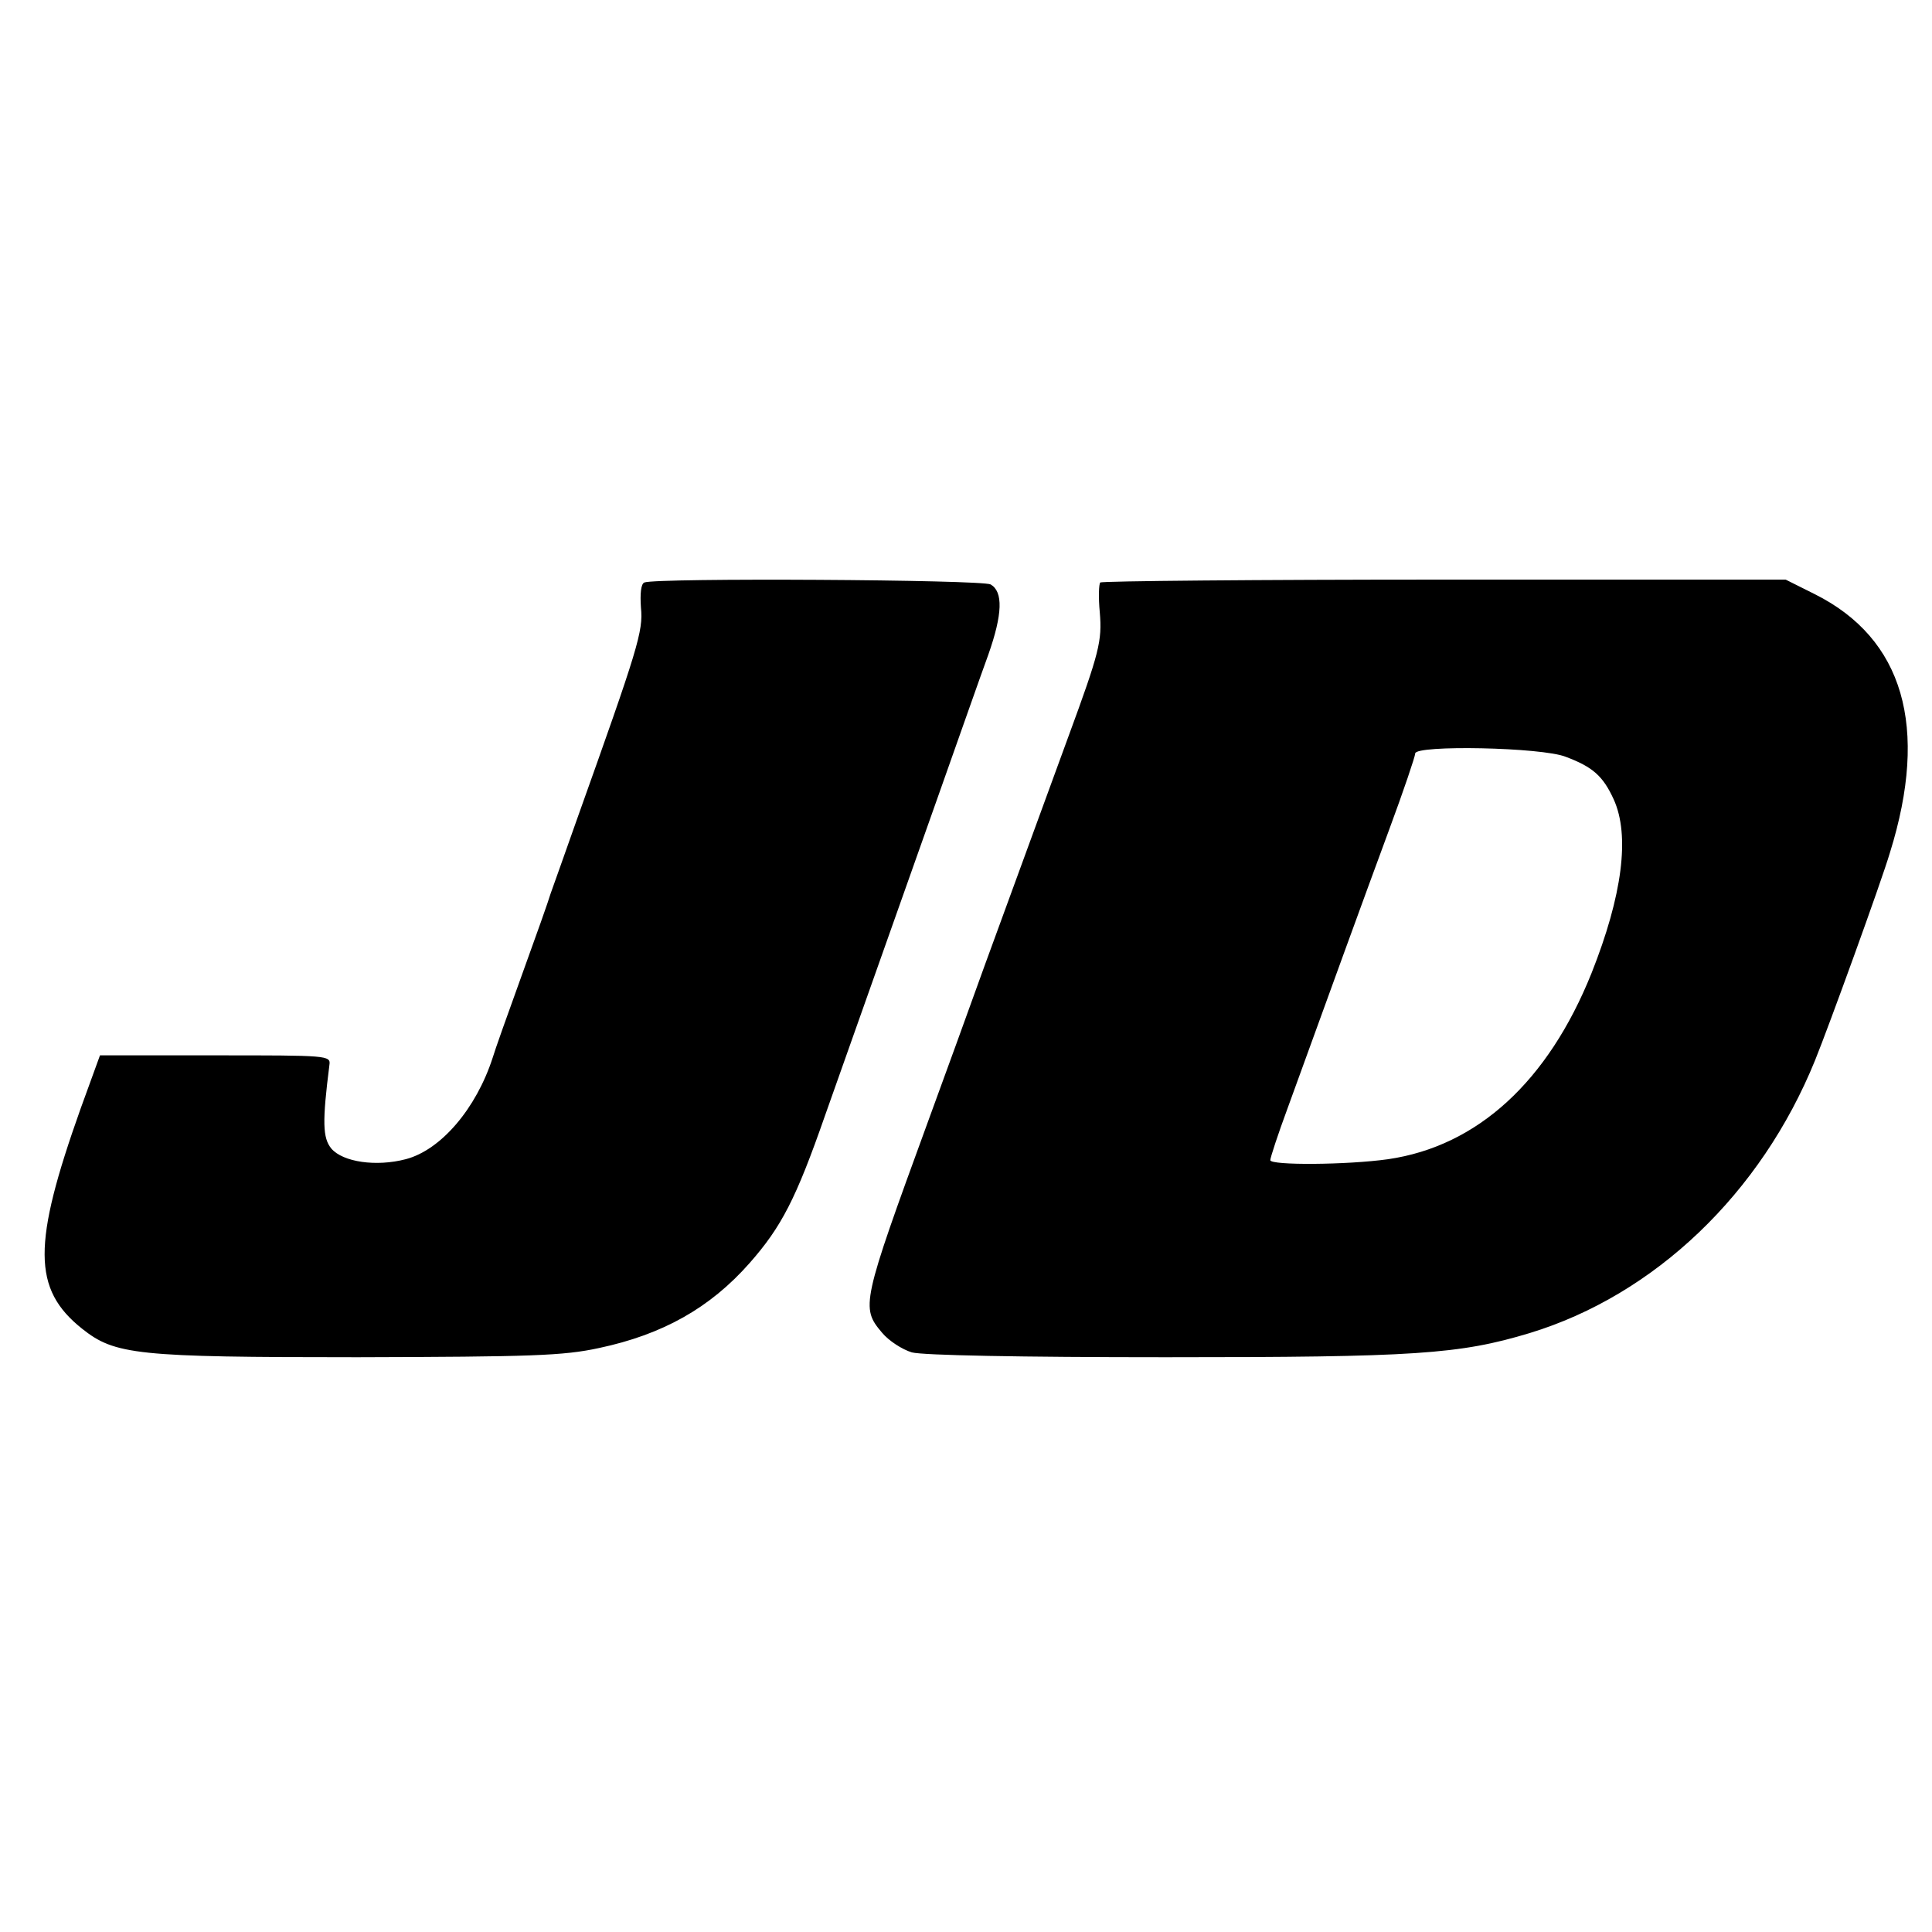
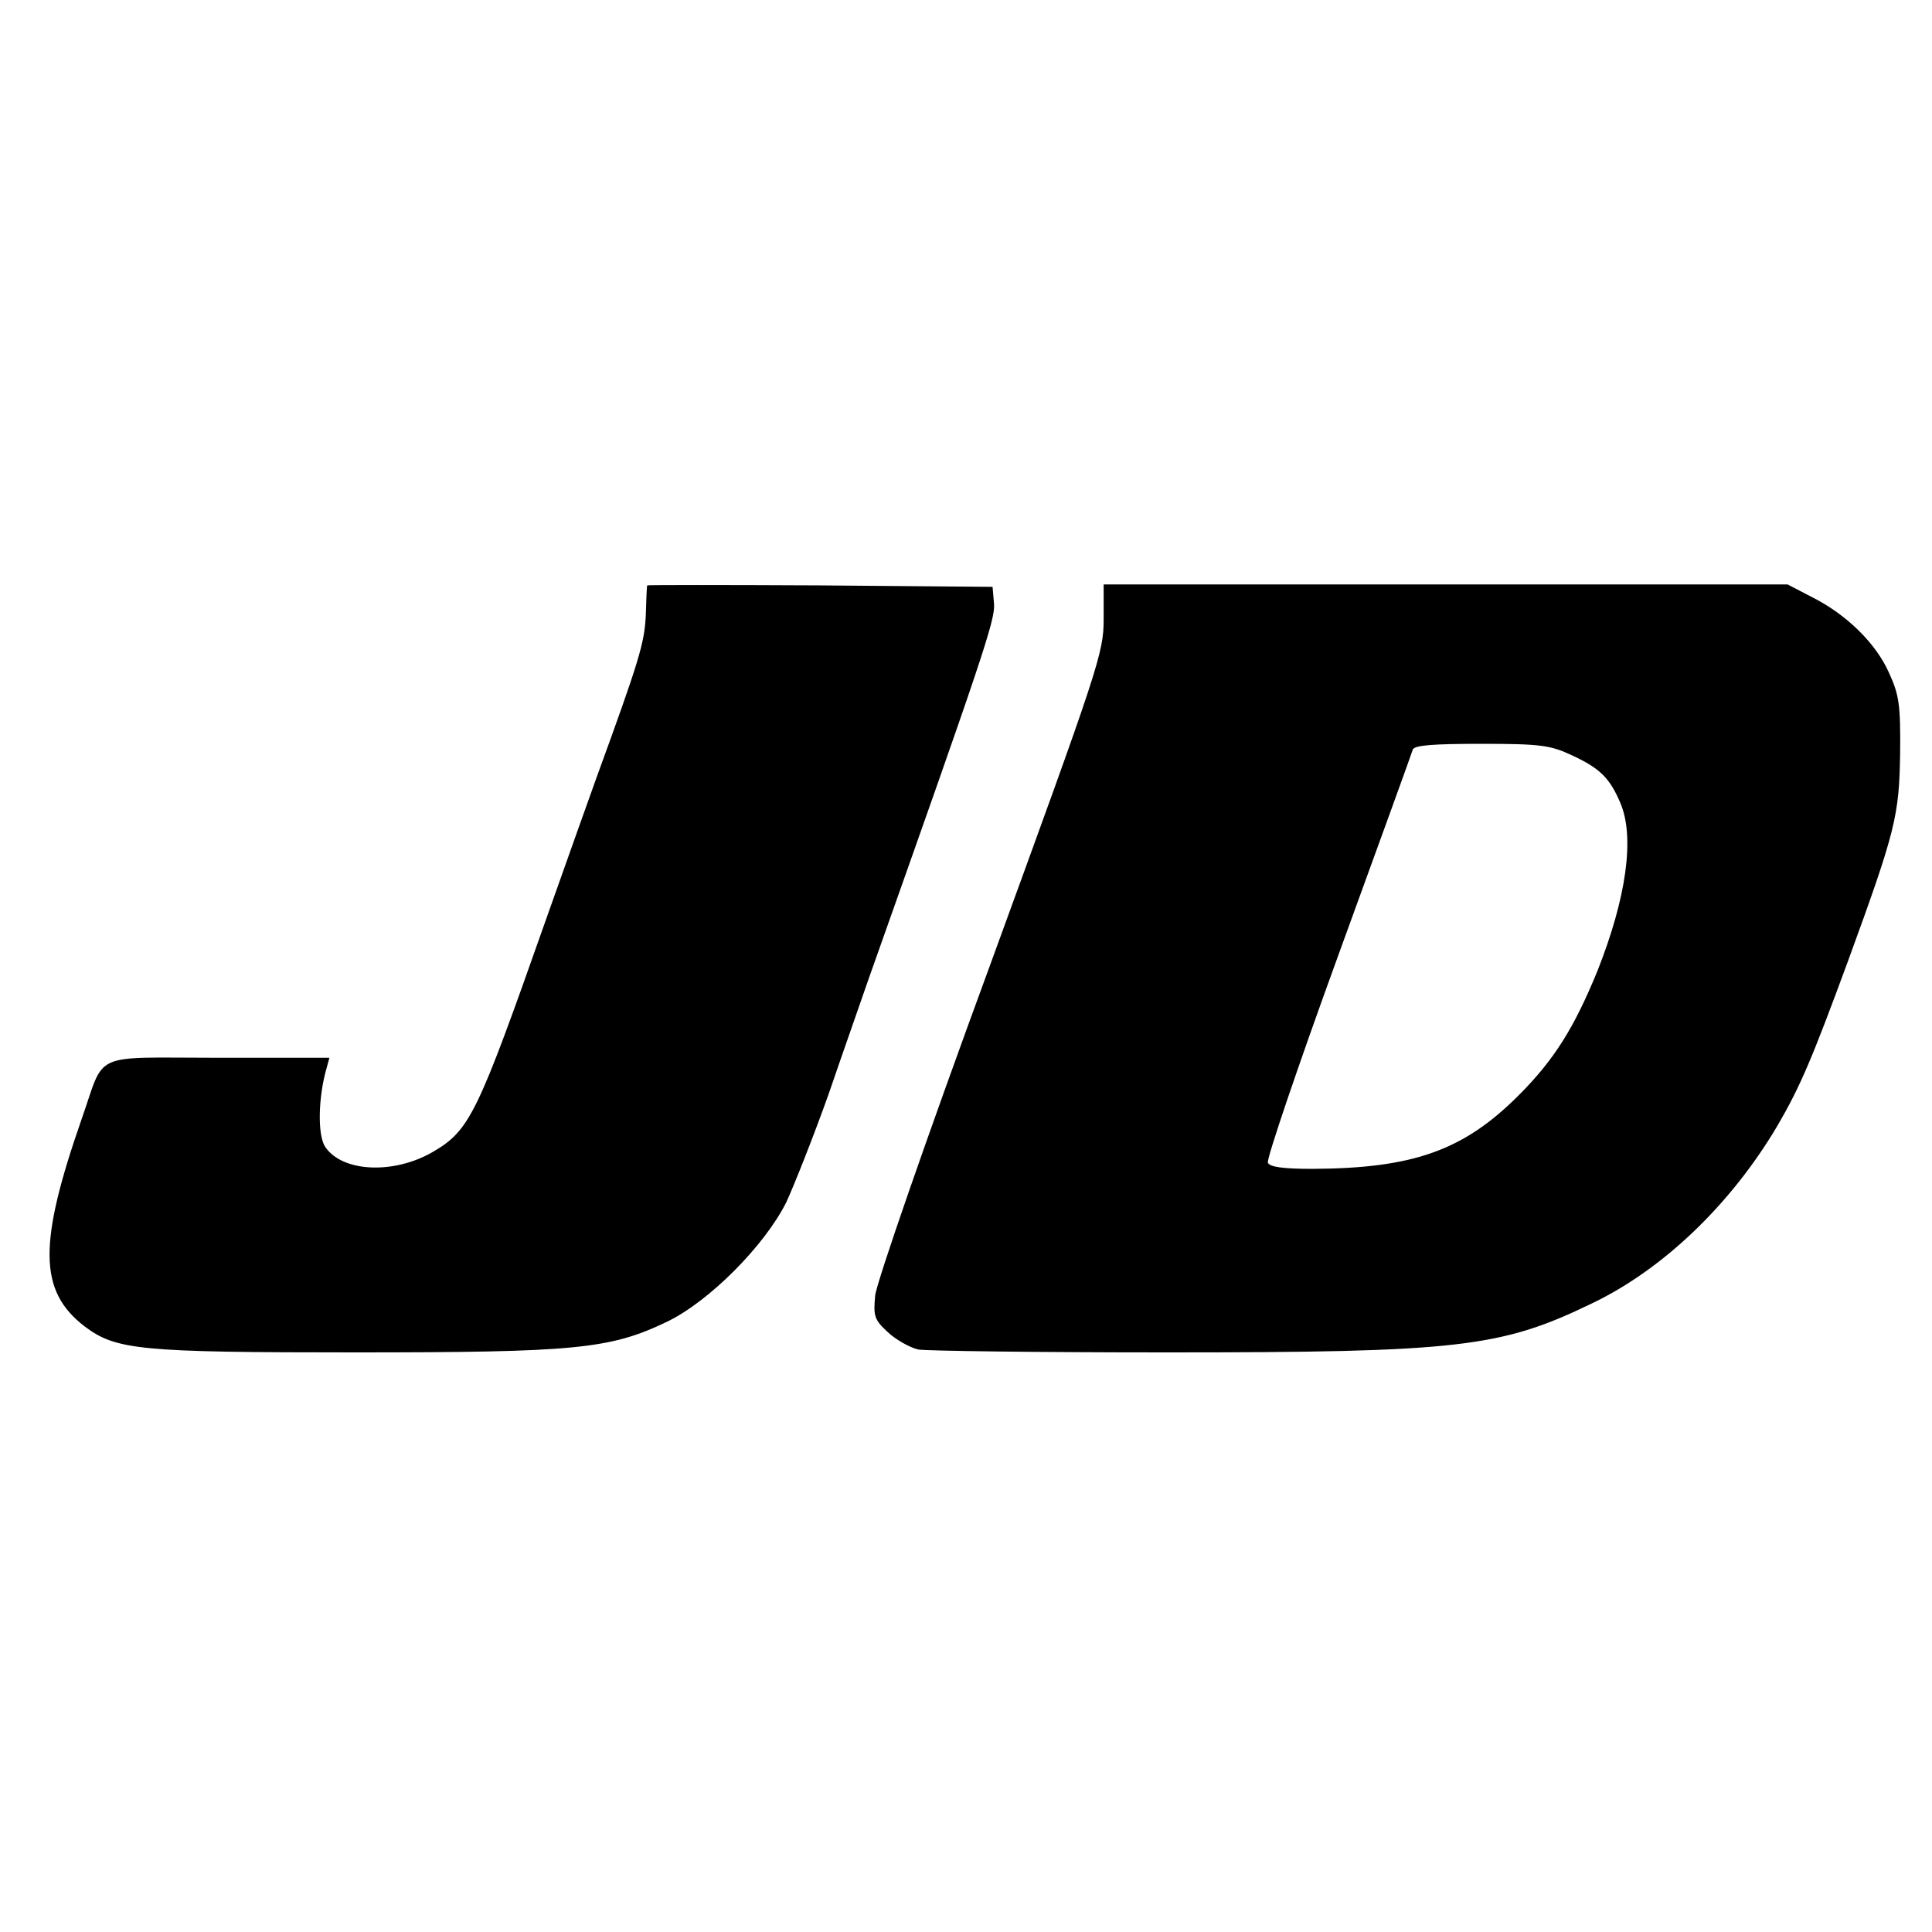
<svg xmlns="http://www.w3.org/2000/svg" version="1.0" viewBox="0 0 400 400">
-   <path d="M133.4 120.6c-.7.3-.9 2.3-.7 5.2.5 4.9-.6 8.4-13.2 43.7-2.5 7.1-5 14.1-5.5 15.5-.4 1.4-3.1 9-6 17s-5.6 15.6-6 17c-3.4 10.5-10.7 19.1-18 21-6.1 1.6-13 .6-15.4-2.2-1.8-2.2-1.9-5.5-.4-17.3.3-2-.3-2-23.6-2H20.7l-4 11c-10 28.1-10 37.4.3 45.6 6.8 5.4 11.2 5.9 57 5.9 36.1-.1 42.6-.3 50-1.9 13.2-2.8 23-8.3 31.2-17.6 6.6-7.5 9.6-13.3 15.6-30.5 4.3-12.1 13.7-38.7 23.2-65.5 4.5-12.7 9.2-26.1 10.6-29.9 3-8.5 3.1-13.1.5-14.6-1.9-1-69.3-1.4-71.7-.4zM227.8 120.6c-.3.3-.4 3.1-.1 6.2.5 5.9-.1 8.3-6.5 25.7-8.8 24.1-11.9 32.5-17.3 47.3-3.2 8.9-8.5 23.5-11.8 32.5-13.7 37.5-13.9 38.4-9.5 43.6 1.4 1.7 4.2 3.5 6.2 4.1 2.3.6 22.3 1 52.6 1 51.6 0 60.7-.6 75.3-5 25.9-7.9 47.9-28.9 59.1-56.5 2.8-6.9 13.7-36.9 15.5-43 8.1-26 2.8-44.3-15.6-53.5l-6-3H299c-38.9 0-70.9.3-71.2.6zm96.4 36.1c5.6 2.1 7.7 4 9.9 8.8 3.4 7.5 1.8 19.9-4.6 36-9 22.4-23.6 35.8-42.1 38.5-8.5 1.2-24.4 1.3-24.4.2 0-.5 1.6-5.4 3.6-10.8 8.2-22.6 15.9-43.8 21-57.6 3-8.1 5.4-15.2 5.4-15.8 0-1.8 26.3-1.3 31.2.7z" />
+   <path d="M134 121.2c-.1.2-.2 3-.3 6.3-.3 5.7-1.3 9.1-10.2 33.5-1.3 3.6-6 16.8-10.5 29.5-14.2 40.3-15.7 43.5-23.4 48-8.1 4.7-18.8 4.2-22.3-1.1-1.6-2.5-1.4-10.3.3-16.2l.6-2.2h-23c-26.7 0-23.3-1.5-28.3 12.7-9 25.8-8.9 35.6.6 42.9 6.5 4.9 11.3 5.4 55.9 5.4 45.8 0 52.9-.7 64.6-6.3 8.8-4.2 20.3-15.8 24.8-24.8 1.7-3.7 5.7-13.8 8.8-22.5 3-8.8 6.8-19.5 8.3-23.9 23.5-66.3 26.2-74.2 25.9-77.5l-.3-3.5-35.7-.3c-19.7-.1-35.8-.1-35.8 0zM228.5 128.2c0 7-1 9.9-23.4 71.3-13.5 36.7-23.6 66-23.9 68.7-.4 4.3-.2 5 2.6 7.6 1.7 1.6 4.6 3.2 6.3 3.6 1.7.3 24.9.6 51.5.6 60.3 0 69.1-1 87.9-10.1 14.9-7.1 29-20.7 38.6-37 4.7-8.1 7.1-13.8 14.5-33.9 9.9-27.1 10.6-30.1 10.8-43 .1-10.1-.2-12.1-2.3-16.7-2.7-6.1-8.8-12.1-16-15.7l-5-2.6H228.5v7.2zm97 28.2c5.8 2.7 7.8 4.7 10 9.9 3 7.1 1.2 19.7-4.8 34.8-4.8 11.7-8.9 18.3-16.3 25.7-11.4 11.4-21.8 15.1-42.7 15.2-6.1 0-8.9-.4-9.2-1.3-.3-.7 6.2-19.9 14.5-42.7 8.3-22.8 15.3-42.1 15.5-42.8.3-.9 4.1-1.2 14.2-1.2 12.4 0 14.3.3 18.8 2.4z" />
</svg>
